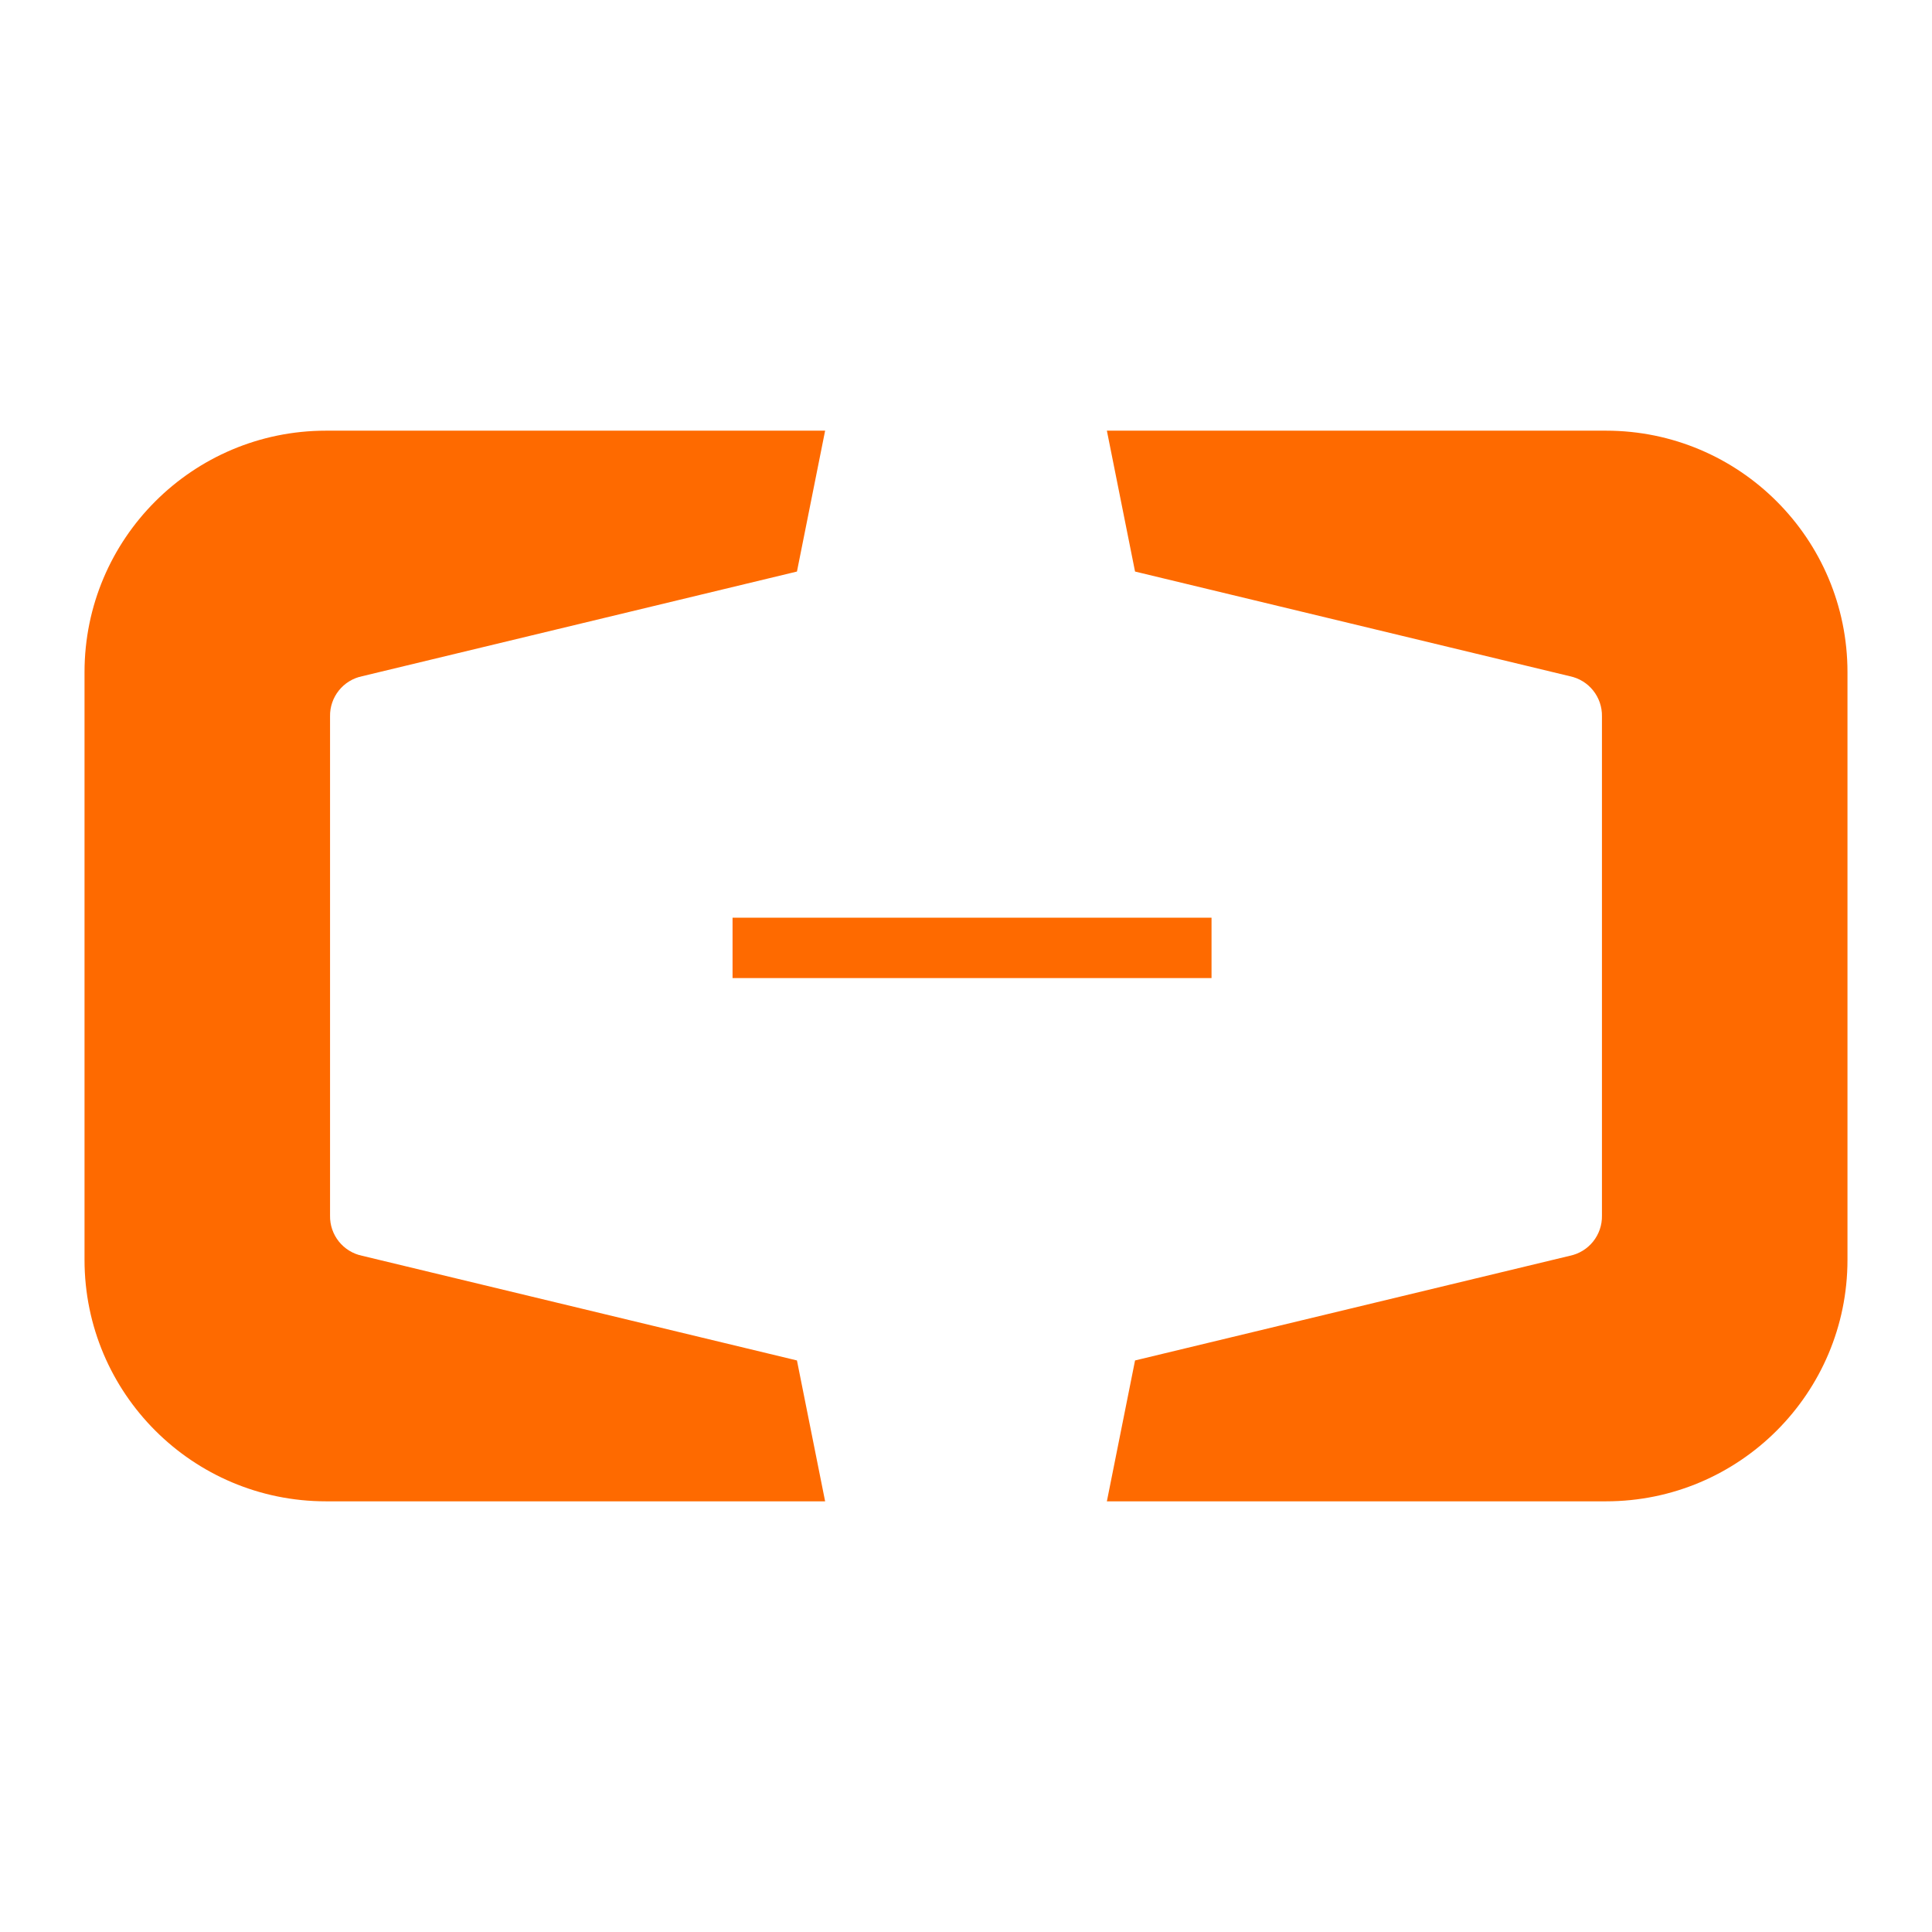
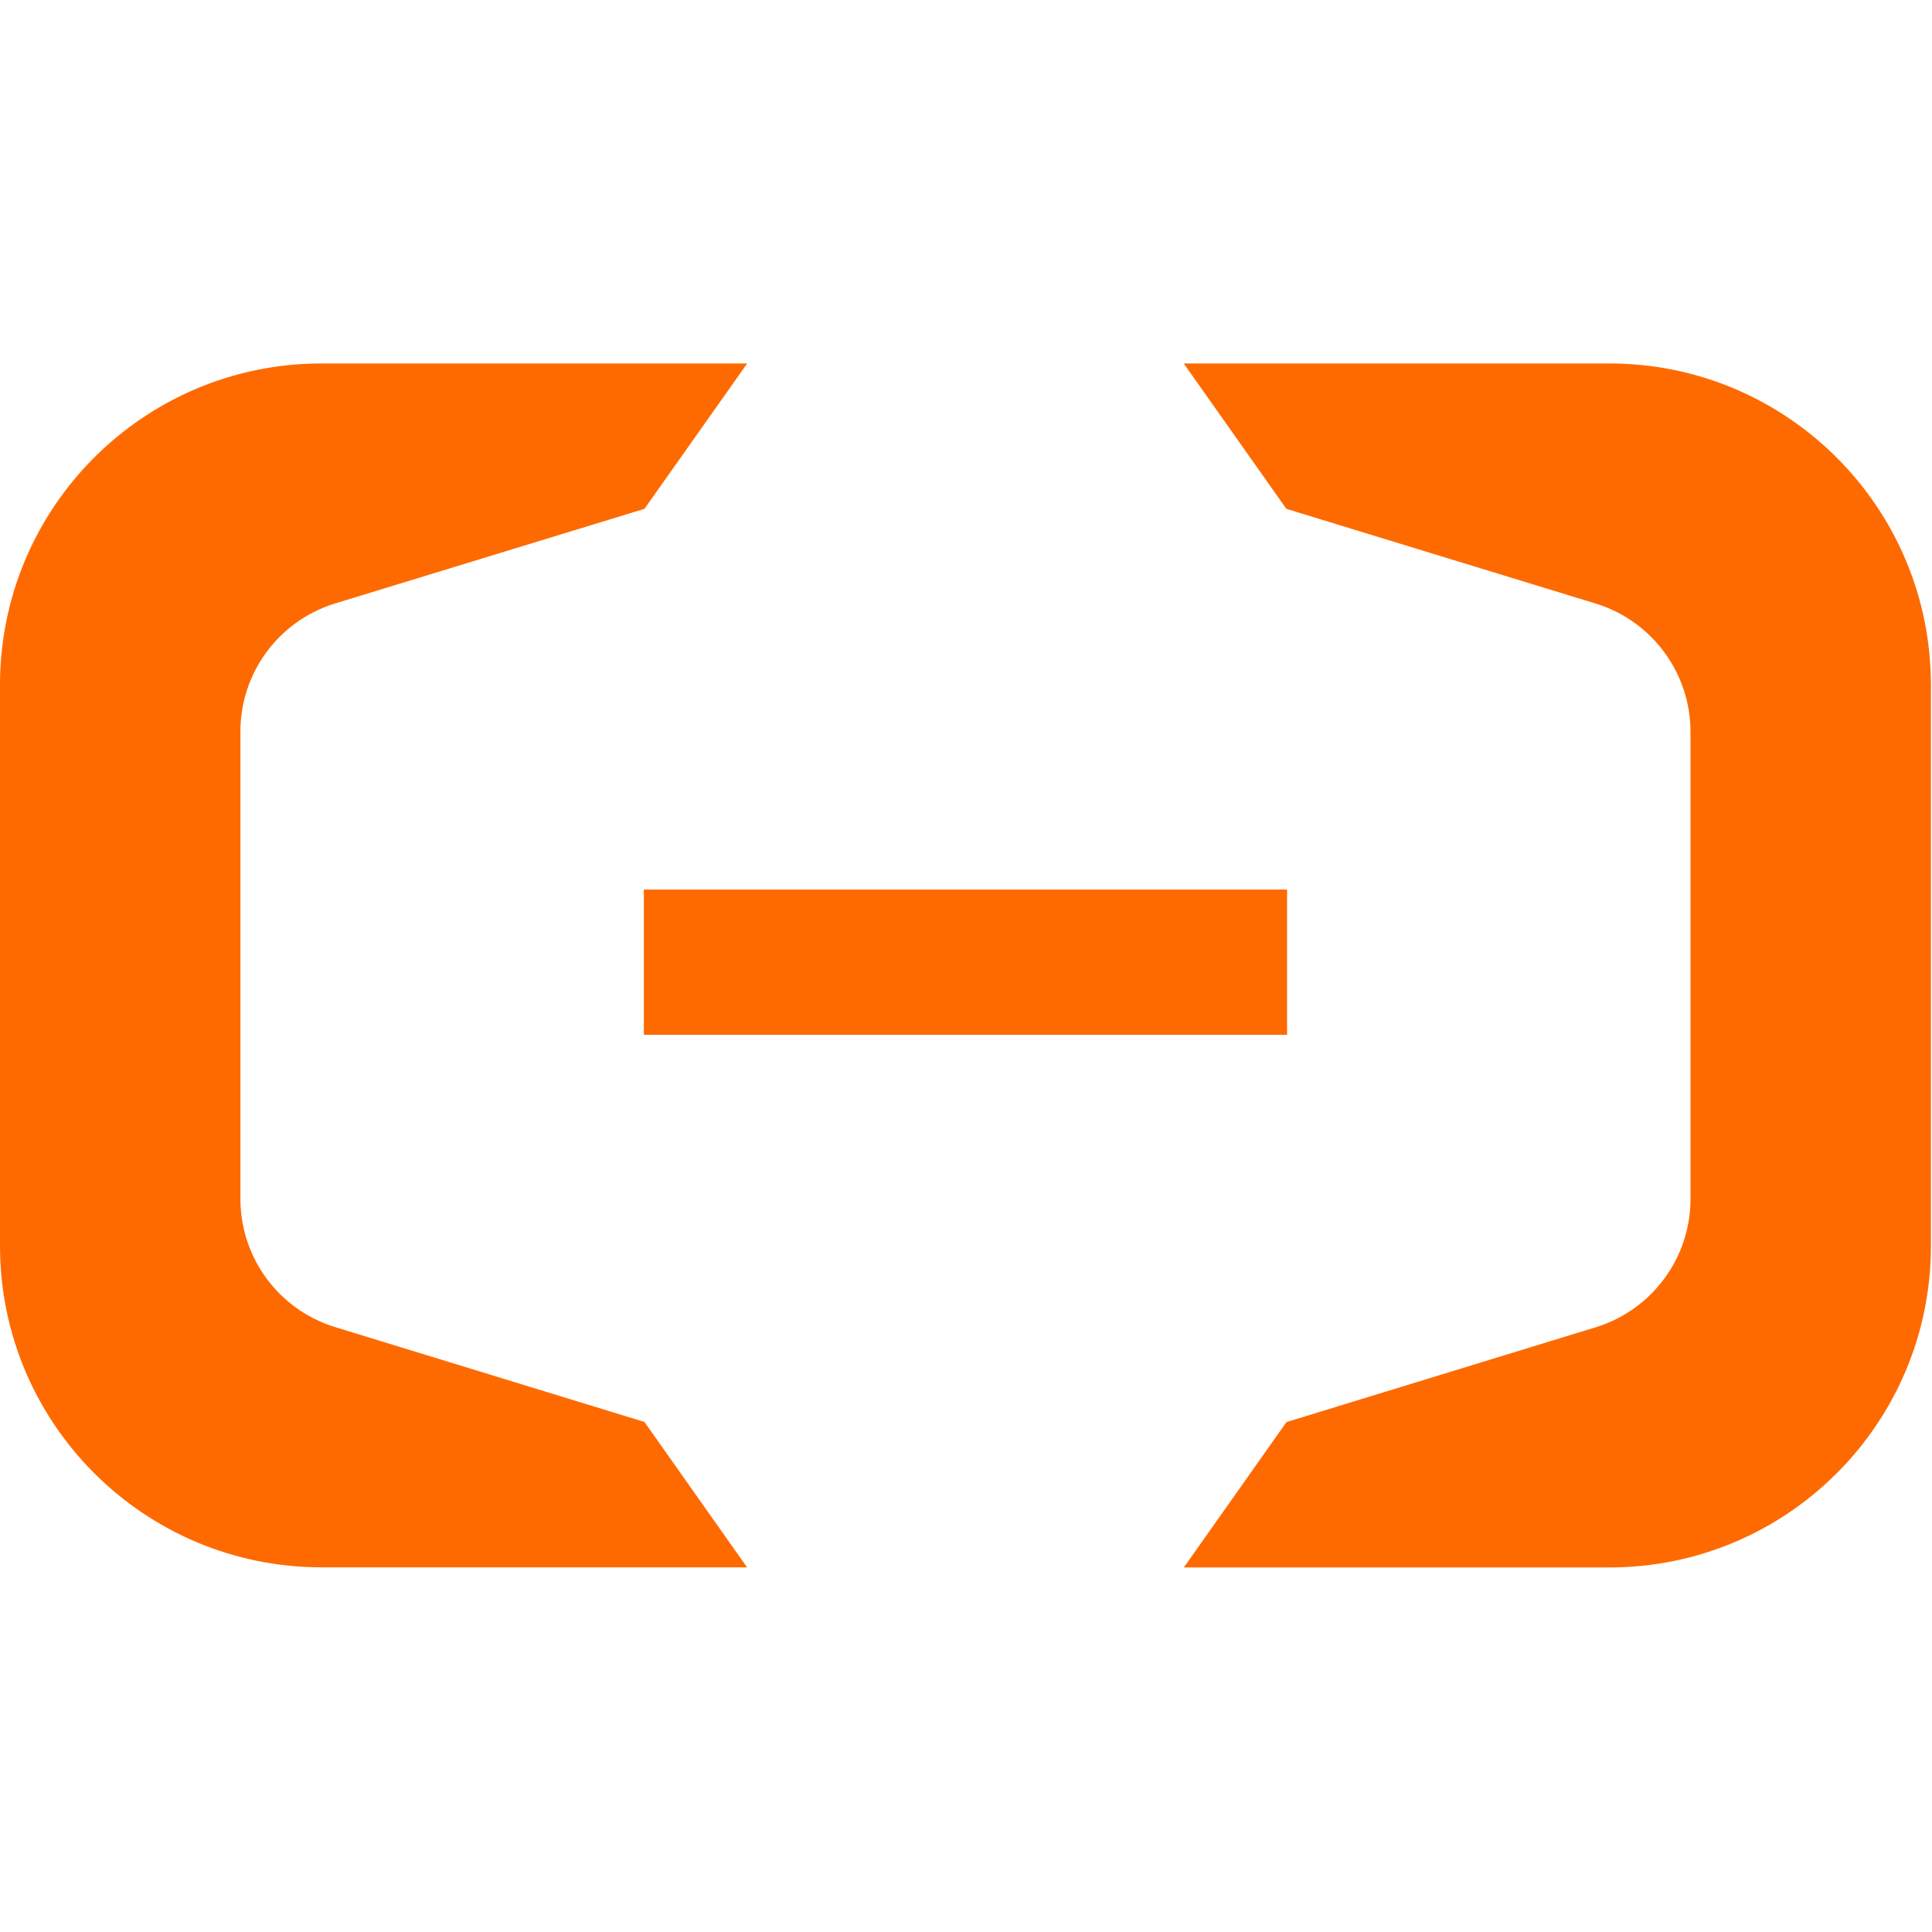
- <svg xmlns="http://www.w3.org/2000/svg" t="1566479133968" class="icon" viewBox="0 0 1024 1024" version="1.1" p-id="11767" width="24" height="24">
-   <defs>
-     <style type="text/css" />
-   </defs>
-   <path d="M174.933 644.267V379.733a21.333 21.333 0 0 1 17.067-21.333l230.4-55.467 14.933-74.667H172.8a128 128 0 0 0-128 128v311.467a128 128 0 0 0 128 128h264.533l-14.933-74.667L192 665.6a21.333 21.333 0 0 1-17.067-21.333zM849.067 644.267V379.733a21.333 21.333 0 0 0-17.067-21.333l-230.4-55.467-14.933-74.667h264.533a128 128 0 0 1 128 128v311.467a128 128 0 0 1-128 128H586.667l14.933-74.667L832 665.6a21.333 21.333 0 0 0 17.067-21.333z" p-id="11768" fill="#FE6A00" />
-   <path d="M388.267 486.4h253.867v32H388.267z" p-id="11769" fill="#FE6A00" />
+ <svg xmlns="http://www.w3.org/2000/svg" t="1700472086800" class="icon" viewBox="0 0 1024 1024" version="1.1" p-id="9208" width="200" height="200">
+   <path d="M0 0h1024v1024H0z" fill="#000000" fill-opacity="0" p-id="9209" data-spm-anchor-id="a313x.search_index.0.i17.77953a81cL66hK" class="selected" />
+   <path d="M341.248 548.48h340.928V471.488H341.248z" fill="#FE6A00" p-id="9210" data-spm-anchor-id="a313x.search_index.0.i20.77953a81cL66hK" class="selected" />
+   <path d="M852.992 192.64H627.392l54.4 77.056 164.48 50.368c29.76 9.408 49.92 37.12 49.728 68.288v246.656c0.192 31.232-19.968 58.88-49.664 68.288l-164.48 50.432-54.4 77.056h225.536a170.432 170.432 0 0 0 170.432-170.432V363.008a170.432 170.432 0 0 0-170.432-170.368M170.432 192.64h225.6l-54.464 77.056L177.088 320c-29.76 9.408-49.92 37.12-49.664 68.288v246.656c-0.192 31.232 19.904 58.88 49.664 68.288l164.48 50.432 54.4 77.056H170.496A170.432 170.432 0 0 1 0 660.352V363.008A170.368 170.368 0 0 1 170.432 192.64" fill="#FE6A00" p-id="9211" data-spm-anchor-id="a313x.search_index.0.i19.77953a81cL66hK" class="selected" />
</svg>
